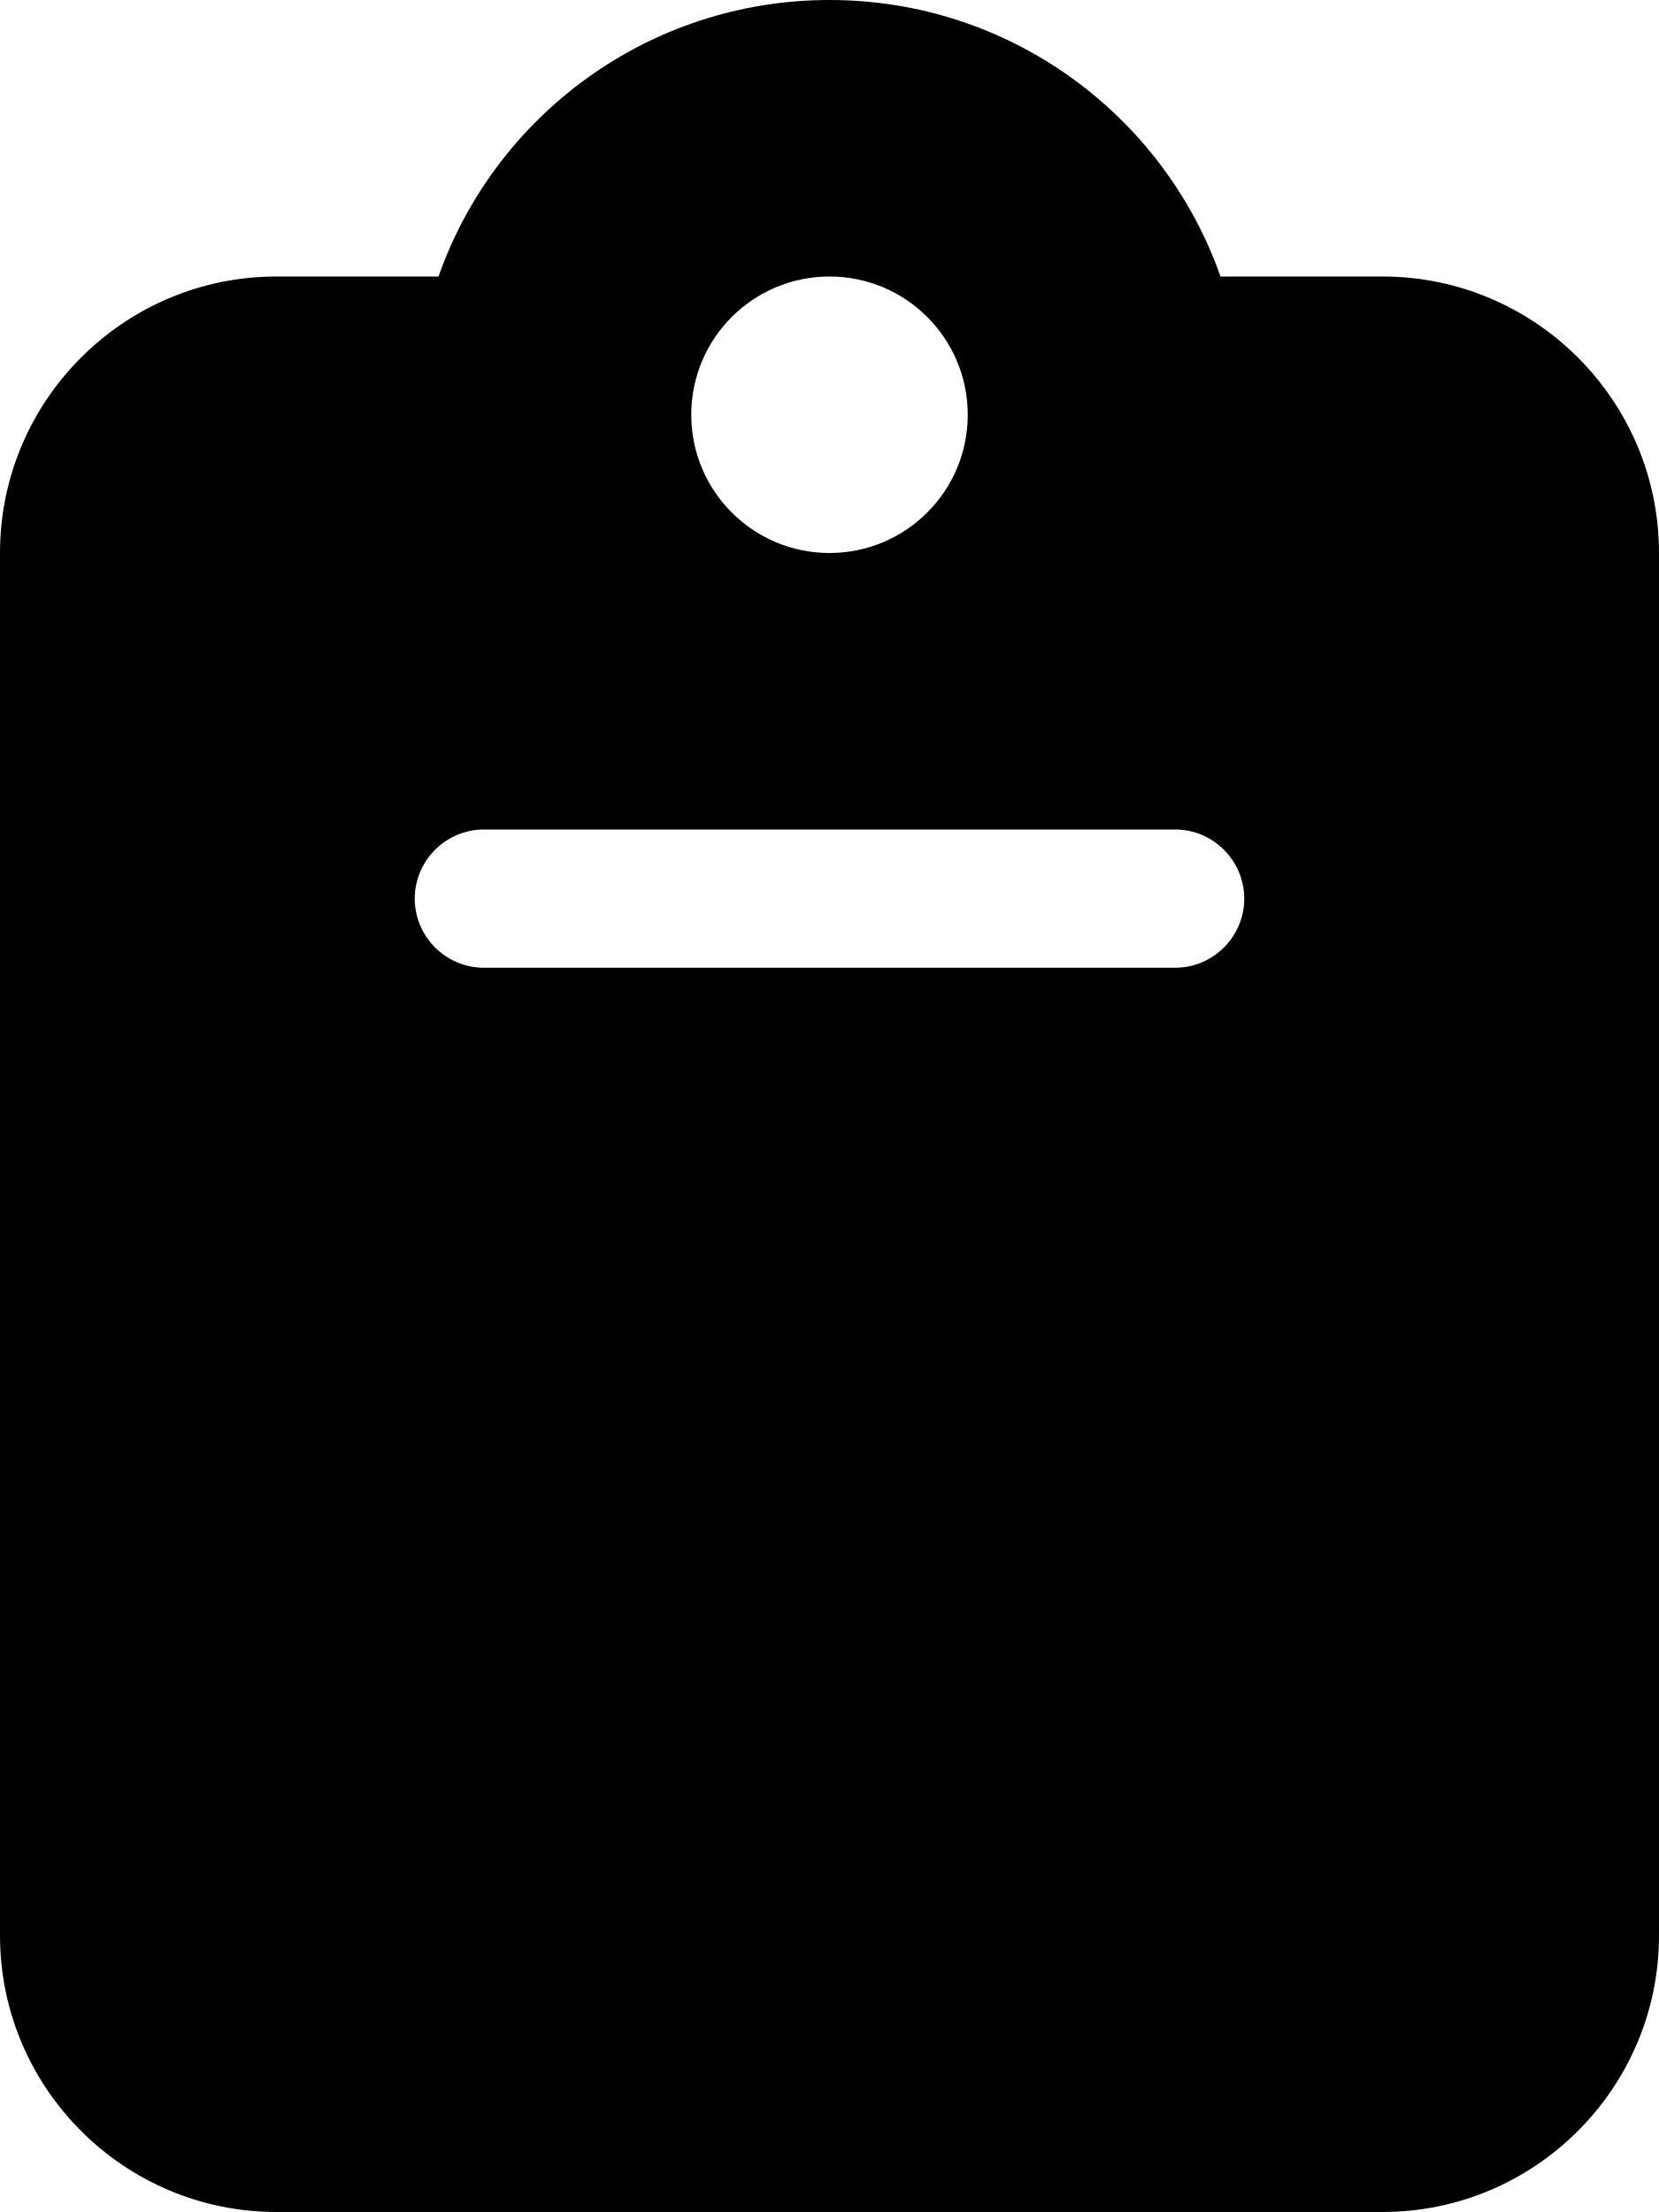
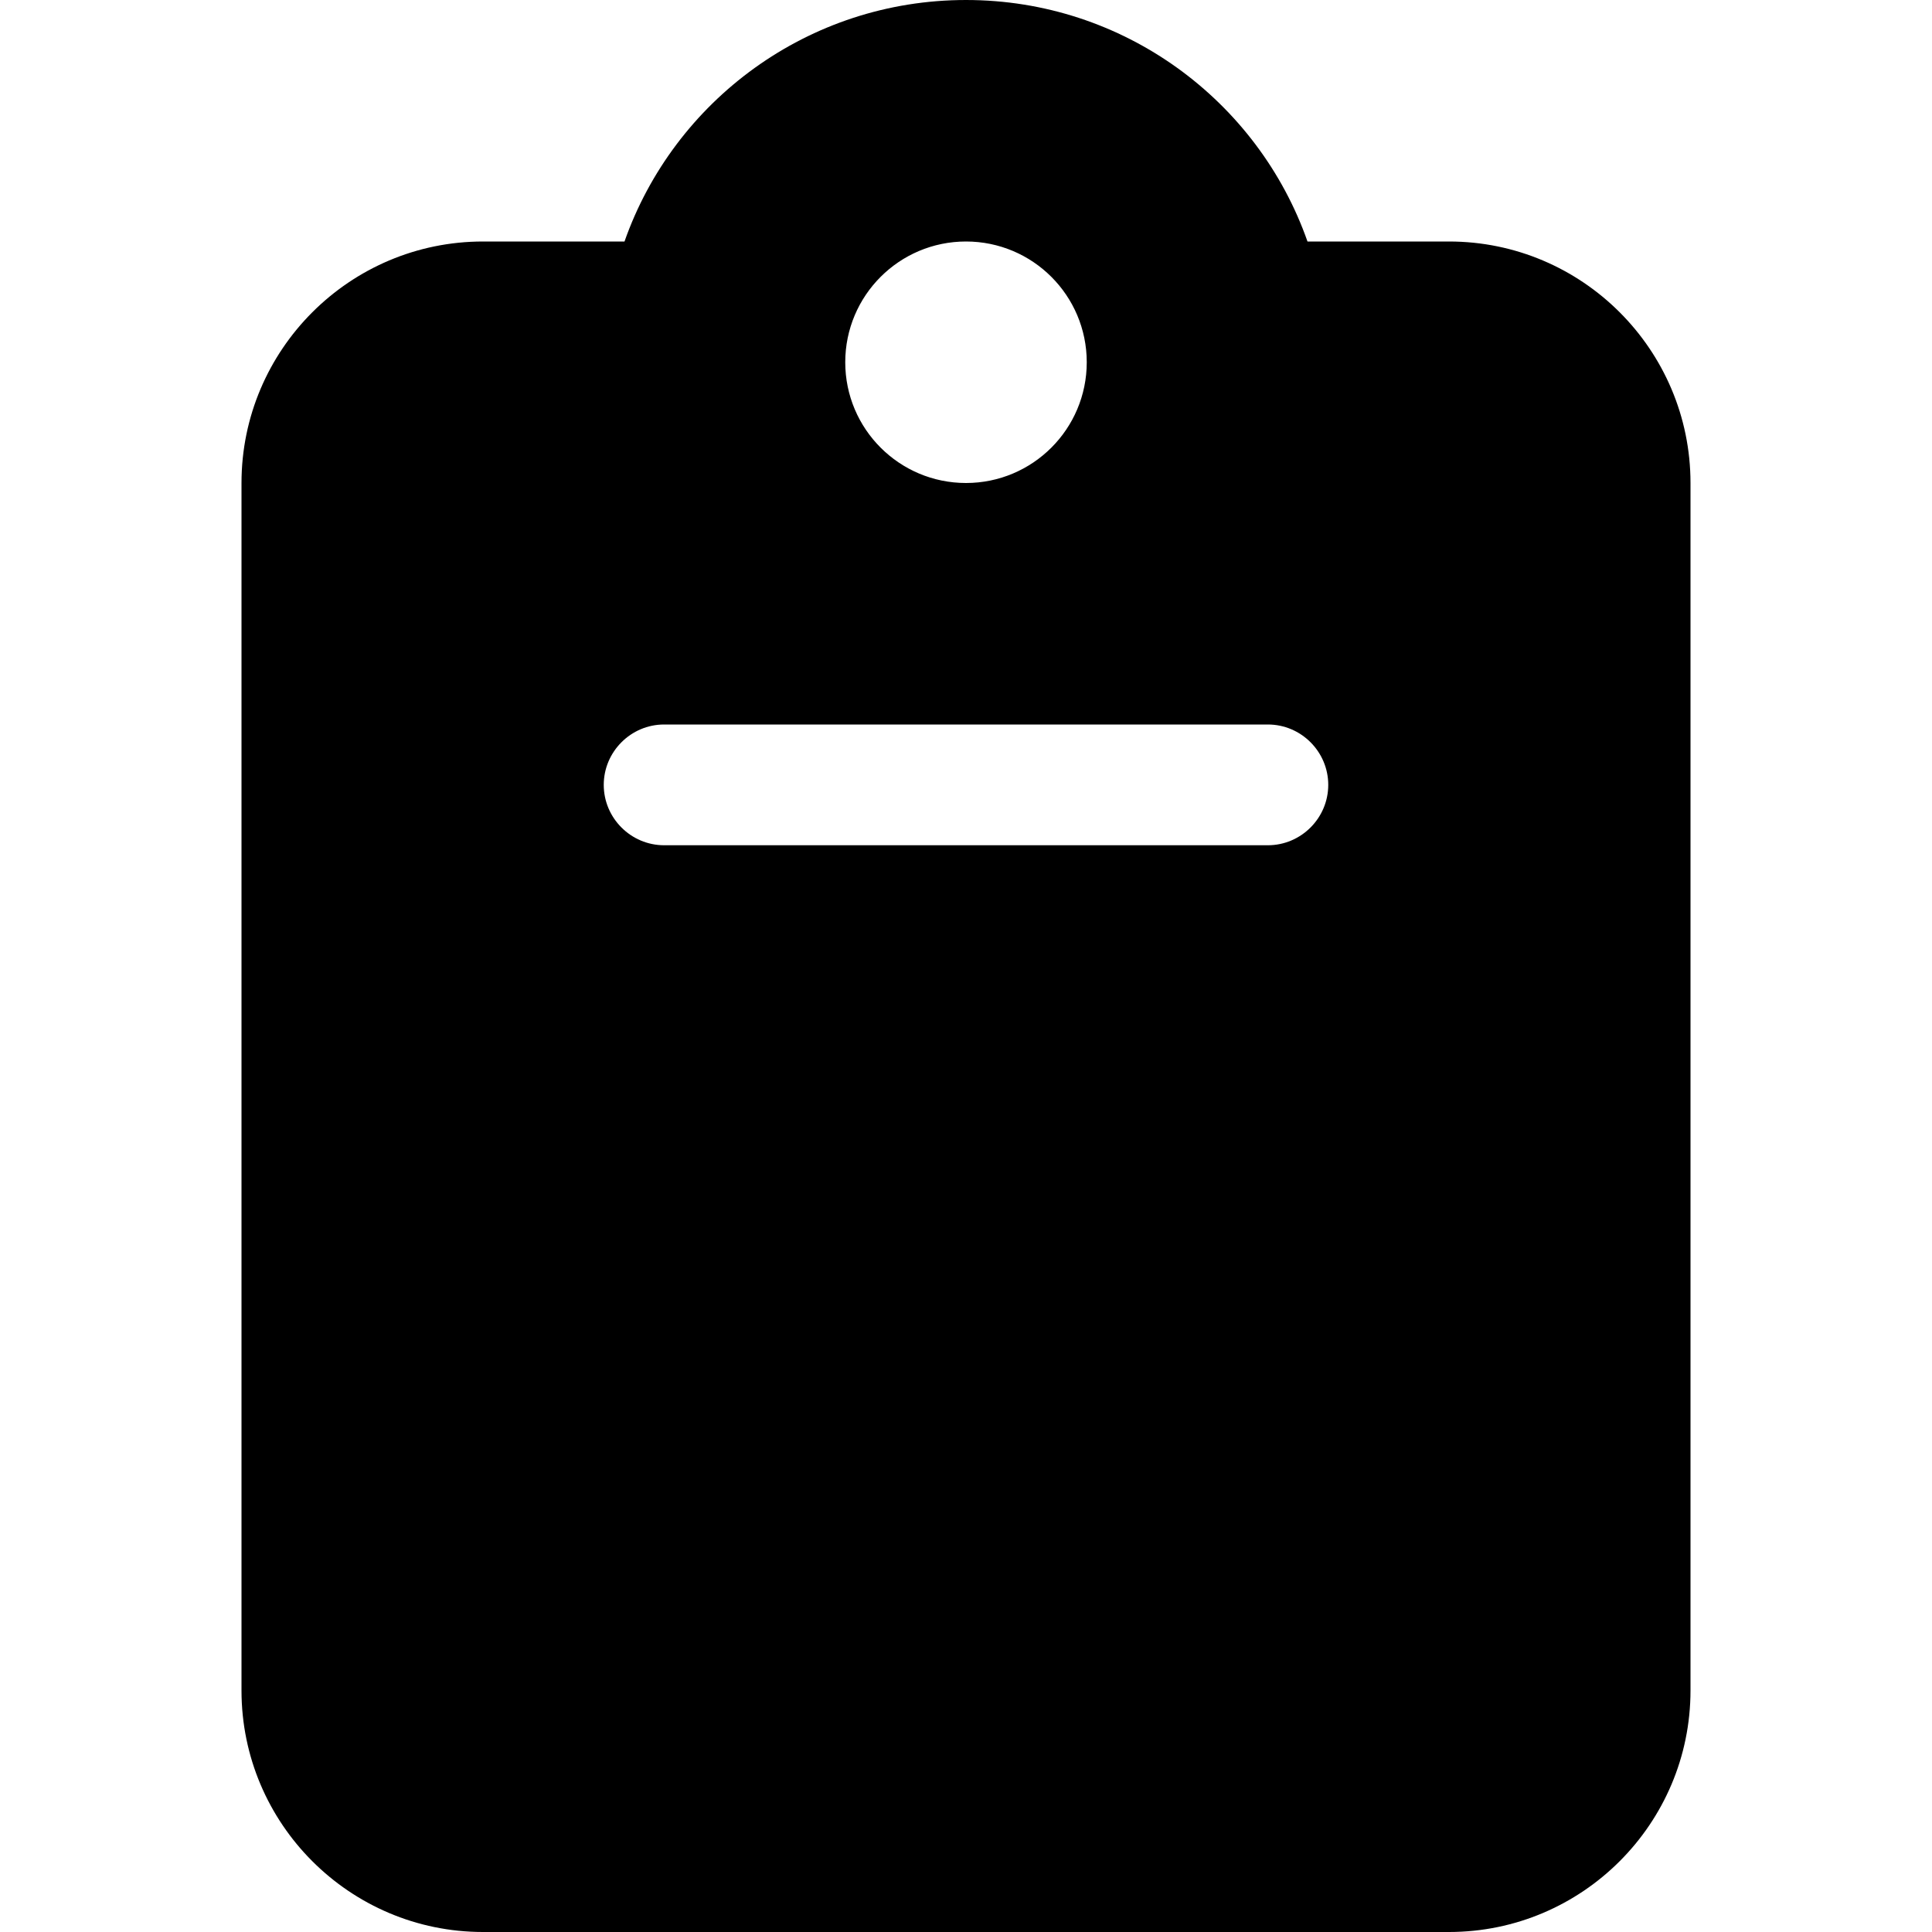
- <svg xmlns="http://www.w3.org/2000/svg" viewBox="0 0 384 512">
+ <svg xmlns="http://www.w3.org/2000/svg" viewBox="-64 0 512 512">
  <path d="M192 0c-41.8 0-77.4 26.7-90.5 64L64 64C28.7 64 0 92.7 0 128L0 448c0 35.3 28.7 64 64 64l256 0c35.3 0 64-28.7 64-64l0-320c0-35.3-28.7-64-64-64l-37.5 0C269.4 26.7 233.8 0 192 0zm0 64a32 32 0 1 1 0 64 32 32 0 1 1 0-64zM112 192l160 0c8.8 0 16 7.2 16 16s-7.2 16-16 16l-160 0c-8.8 0-16-7.2-16-16s7.2-16 16-16z" />
</svg>
